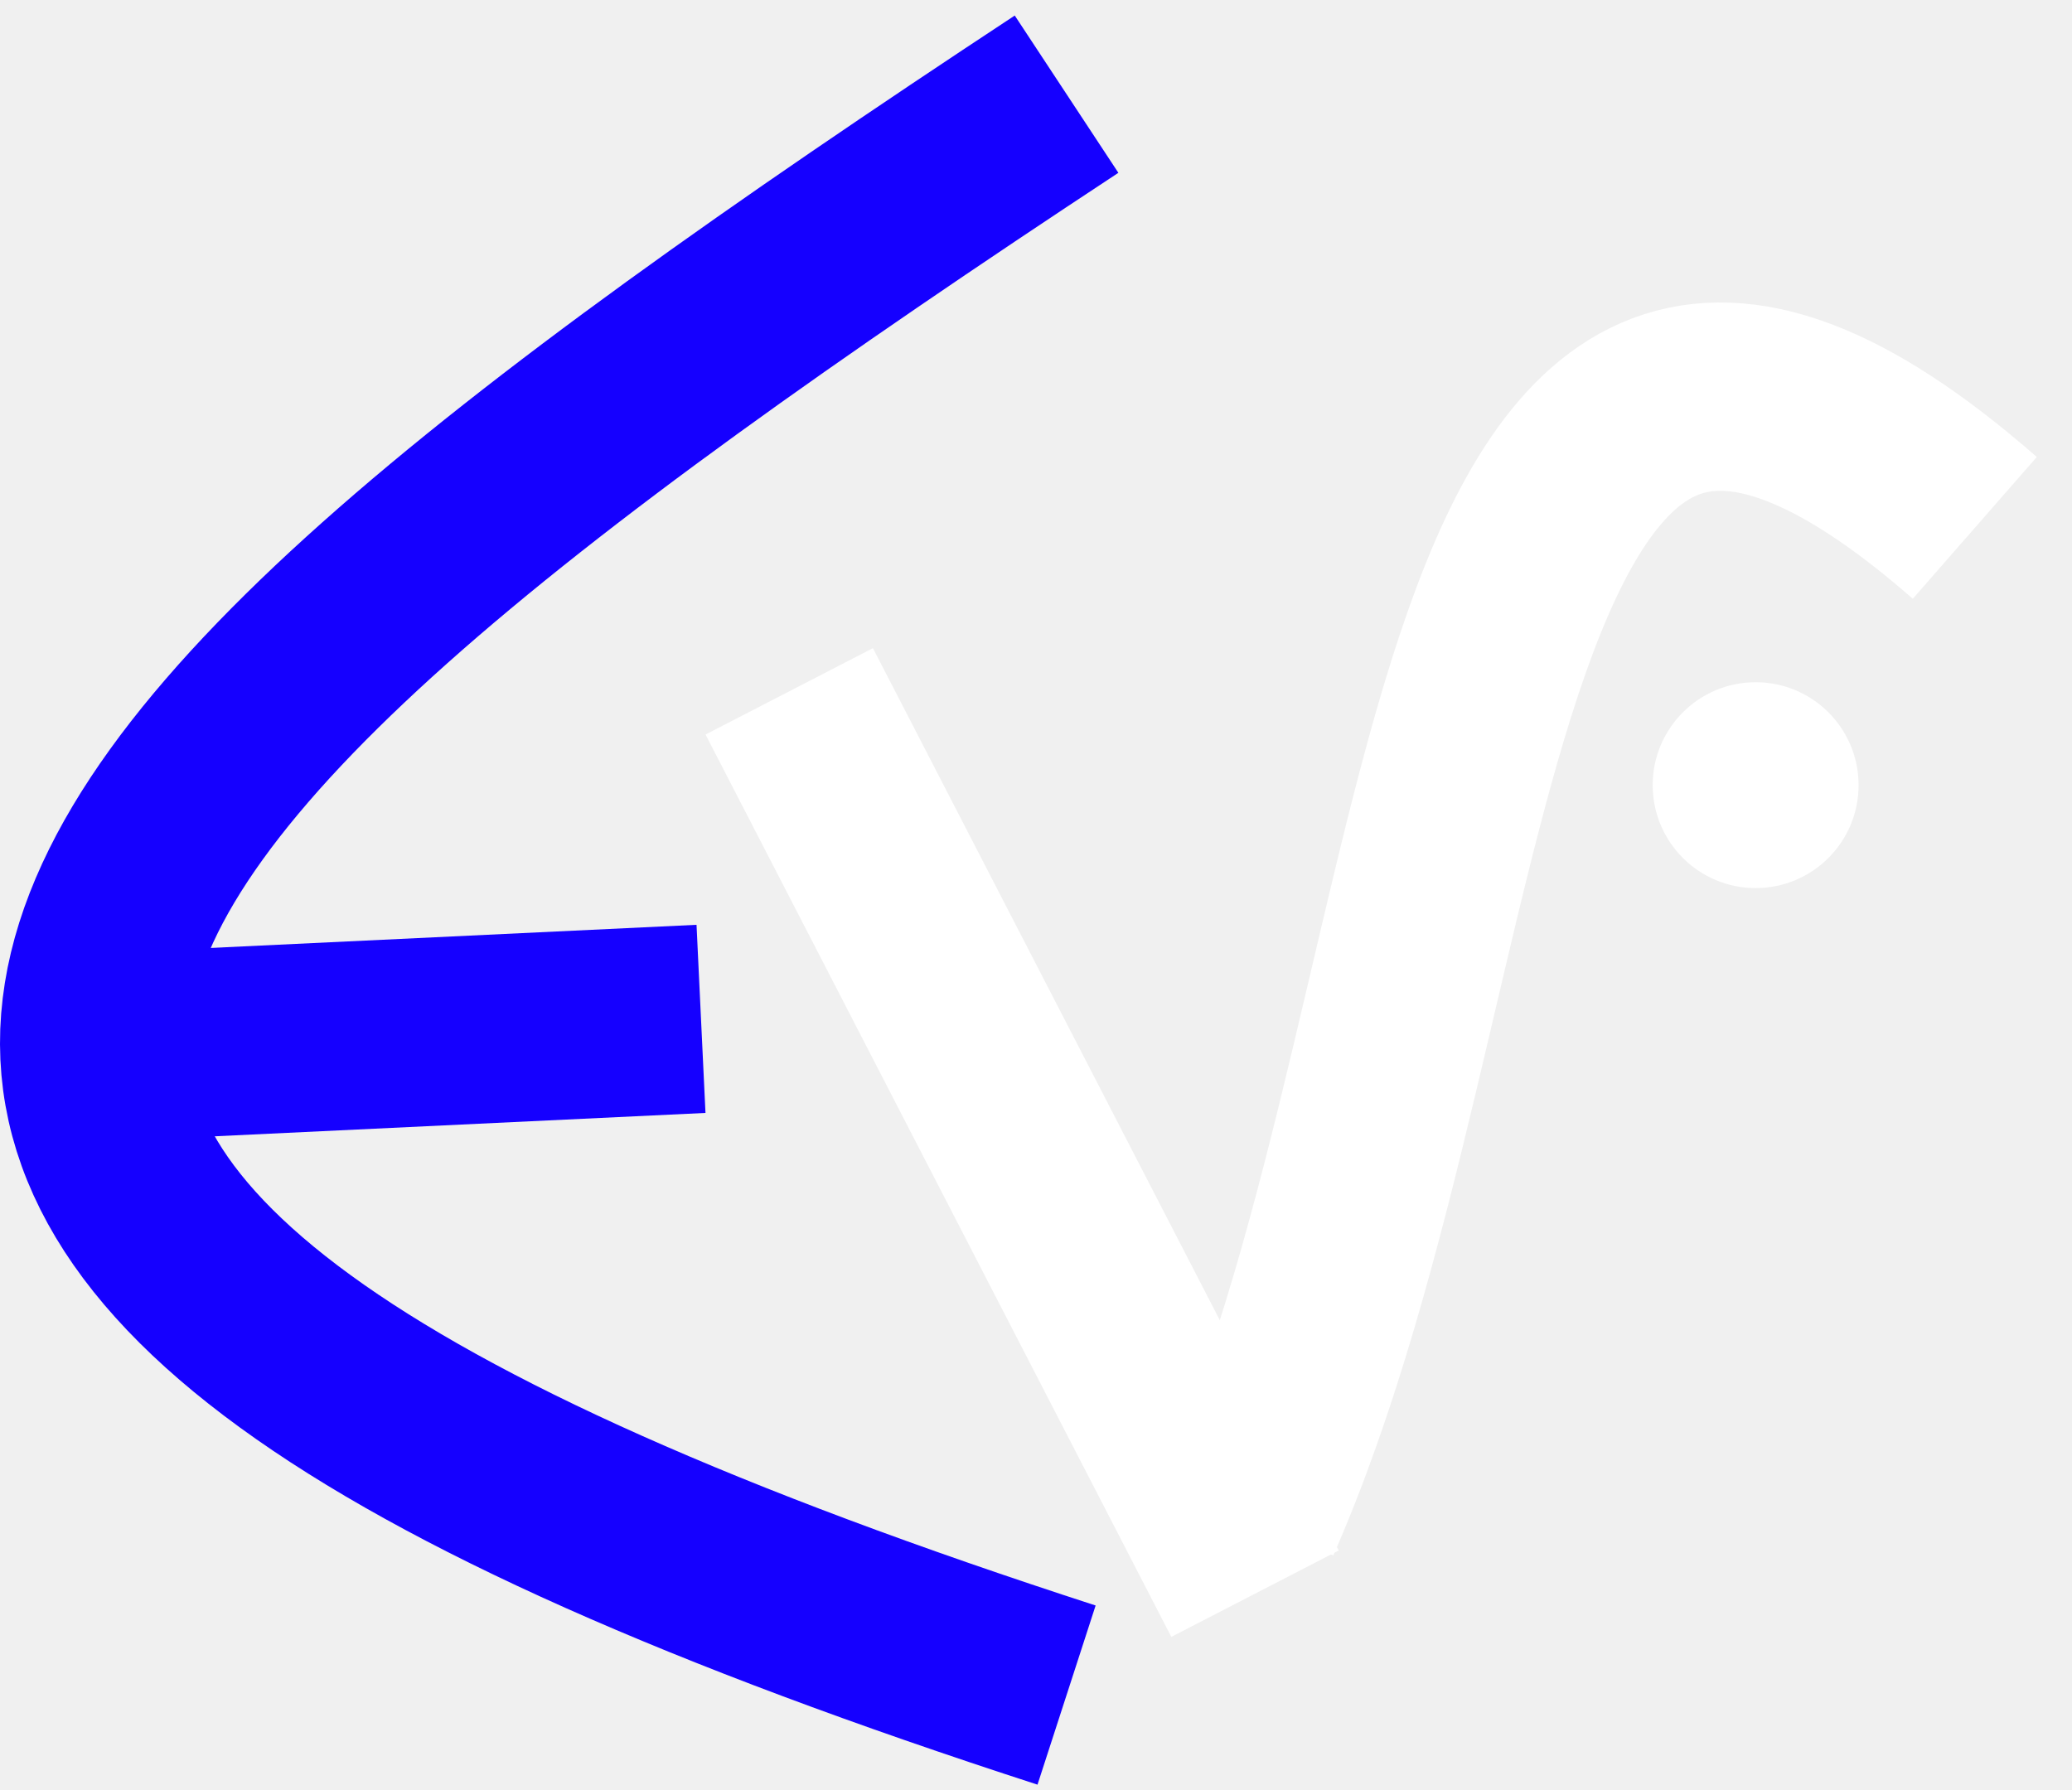
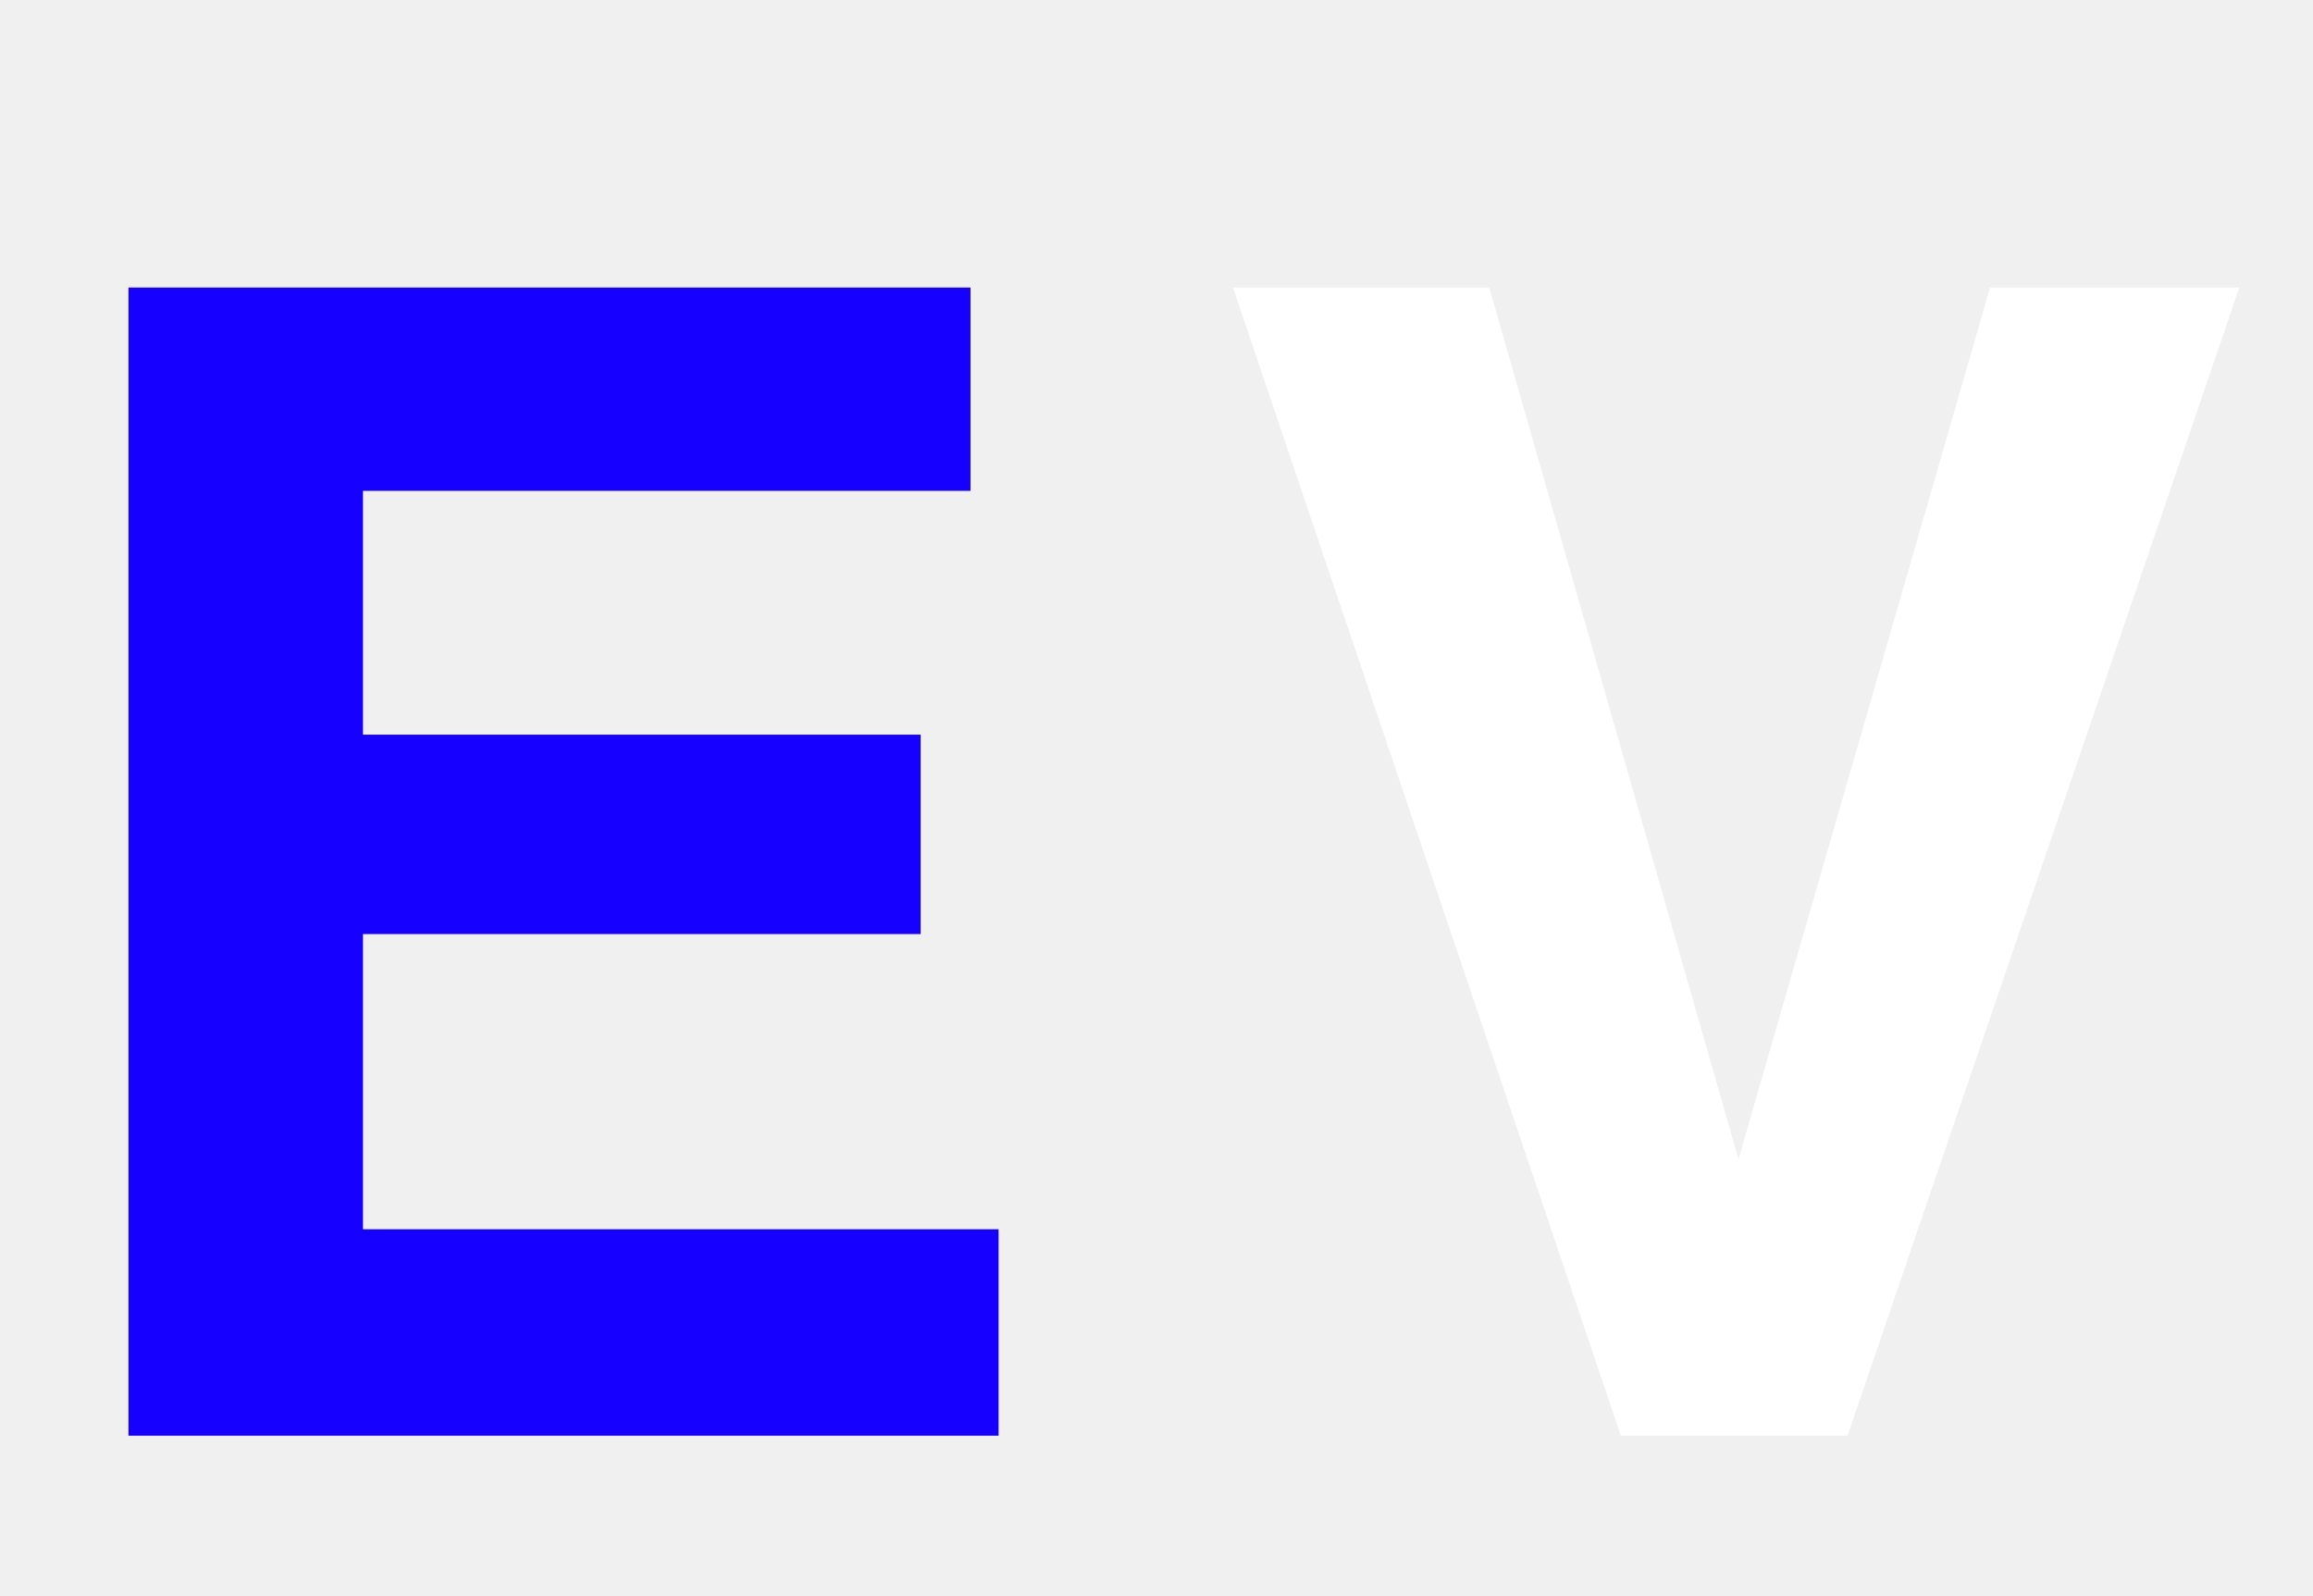
- <svg xmlns="http://www.w3.org/2000/svg" width="44" height="38" viewBox="0 0 44 38" fill="none">
-   <path d="M22.649 2C-1.393 17.839 -8.165 26.005 22.649 36" stroke="#1500FF" stroke-width="4" />
-   <line y1="-2" x2="12.996" y2="-2" transform="matrix(0.998868 -0.0475659 0.0475644 0.998868 2 24.2546)" stroke="#1500FF" stroke-width="4" />
-   <line y1="-2" x2="21.566" y2="-2" transform="matrix(0.458637 0.888624 -0.888618 0.458648 14.9824 15.6)" stroke="white" stroke-width="4" />
-   <path d="M26.482 32.229C31.534 20.742 30.419 1.14 41.936 11.211" stroke="white" stroke-width="4" />
-   <ellipse cx="37.282" cy="16.675" rx="2.186" ry="2.186" fill="white" />
+ <svg xmlns="http://www.w3.org/2000/svg" width="29" height="20" viewBox="0 0 29 20" fill="none">
+   <path d="M15.459 3.605L18.672 3.605L21.797 14.533L24.951 3.605L28.076 3.605L23.164 18H20.322L15.459 3.605Z" fill="white" />
+   <path d="M11.543 11.711L4.551 11.711V15.412L12.52 15.412V18H1.611L1.611 3.605L12.168 3.605V6.154L4.551 6.154V9.211L11.543 9.211V11.711Z" fill="#1600FF" />
</svg>
